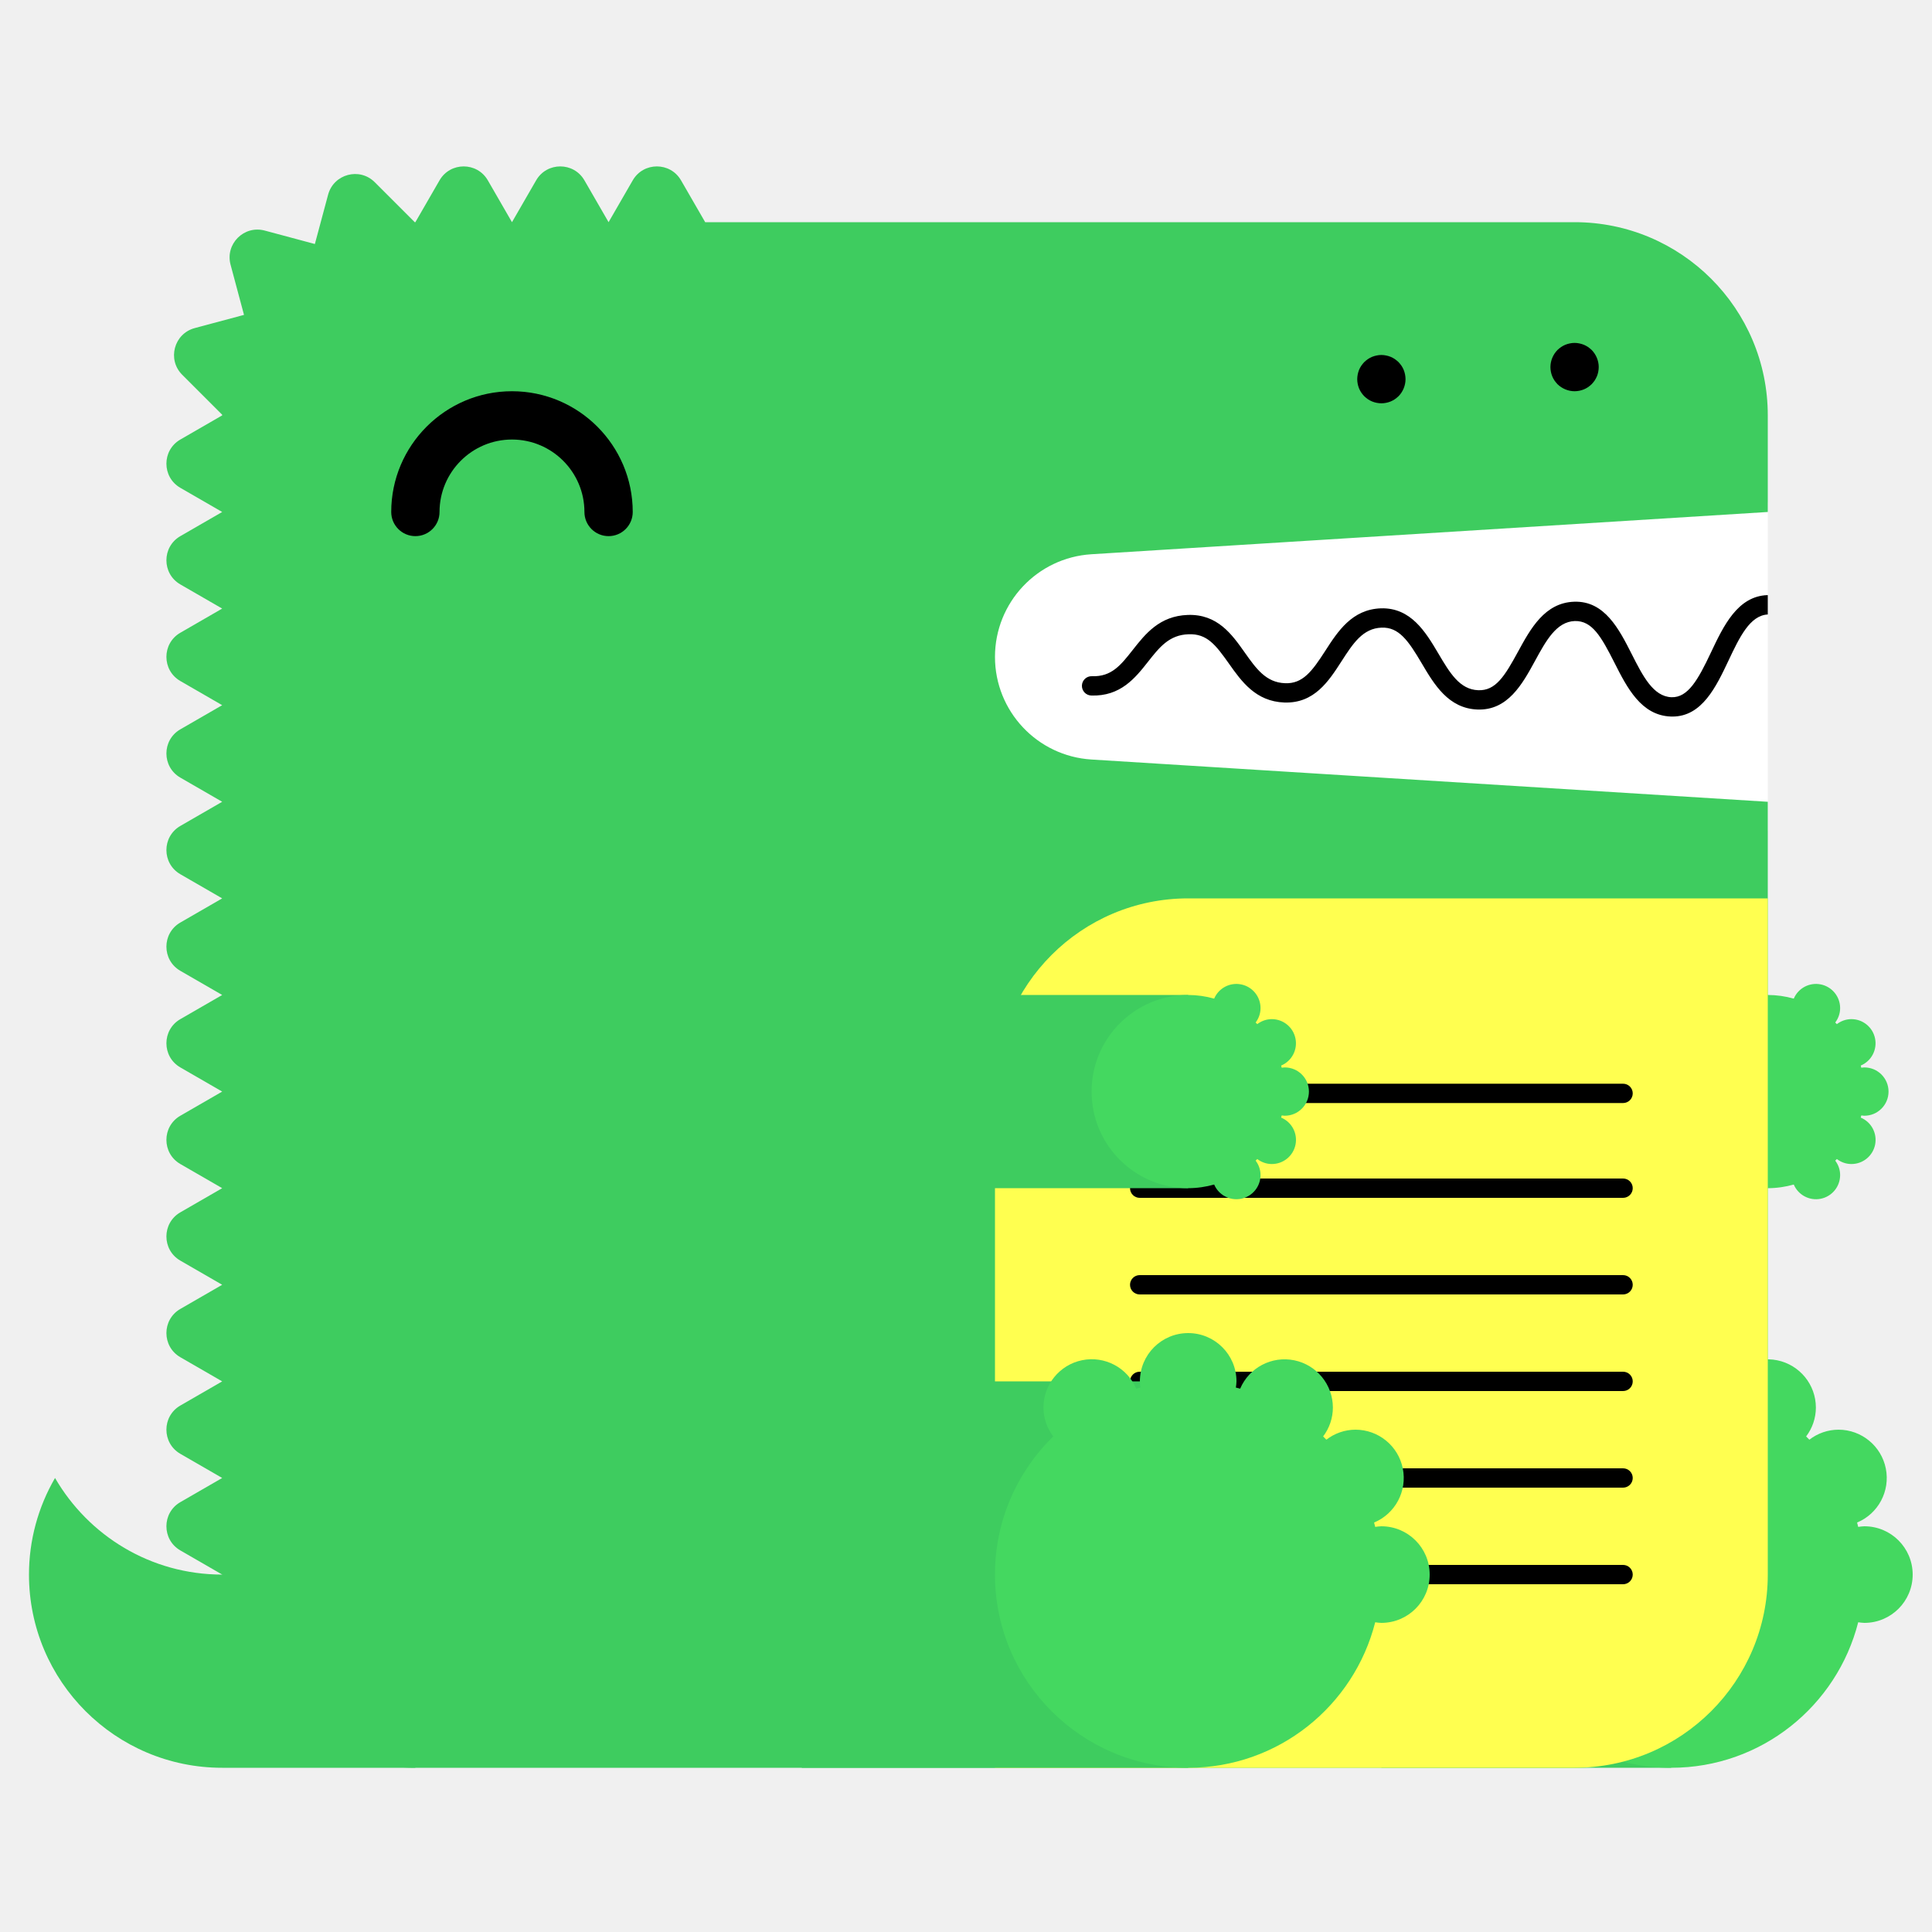
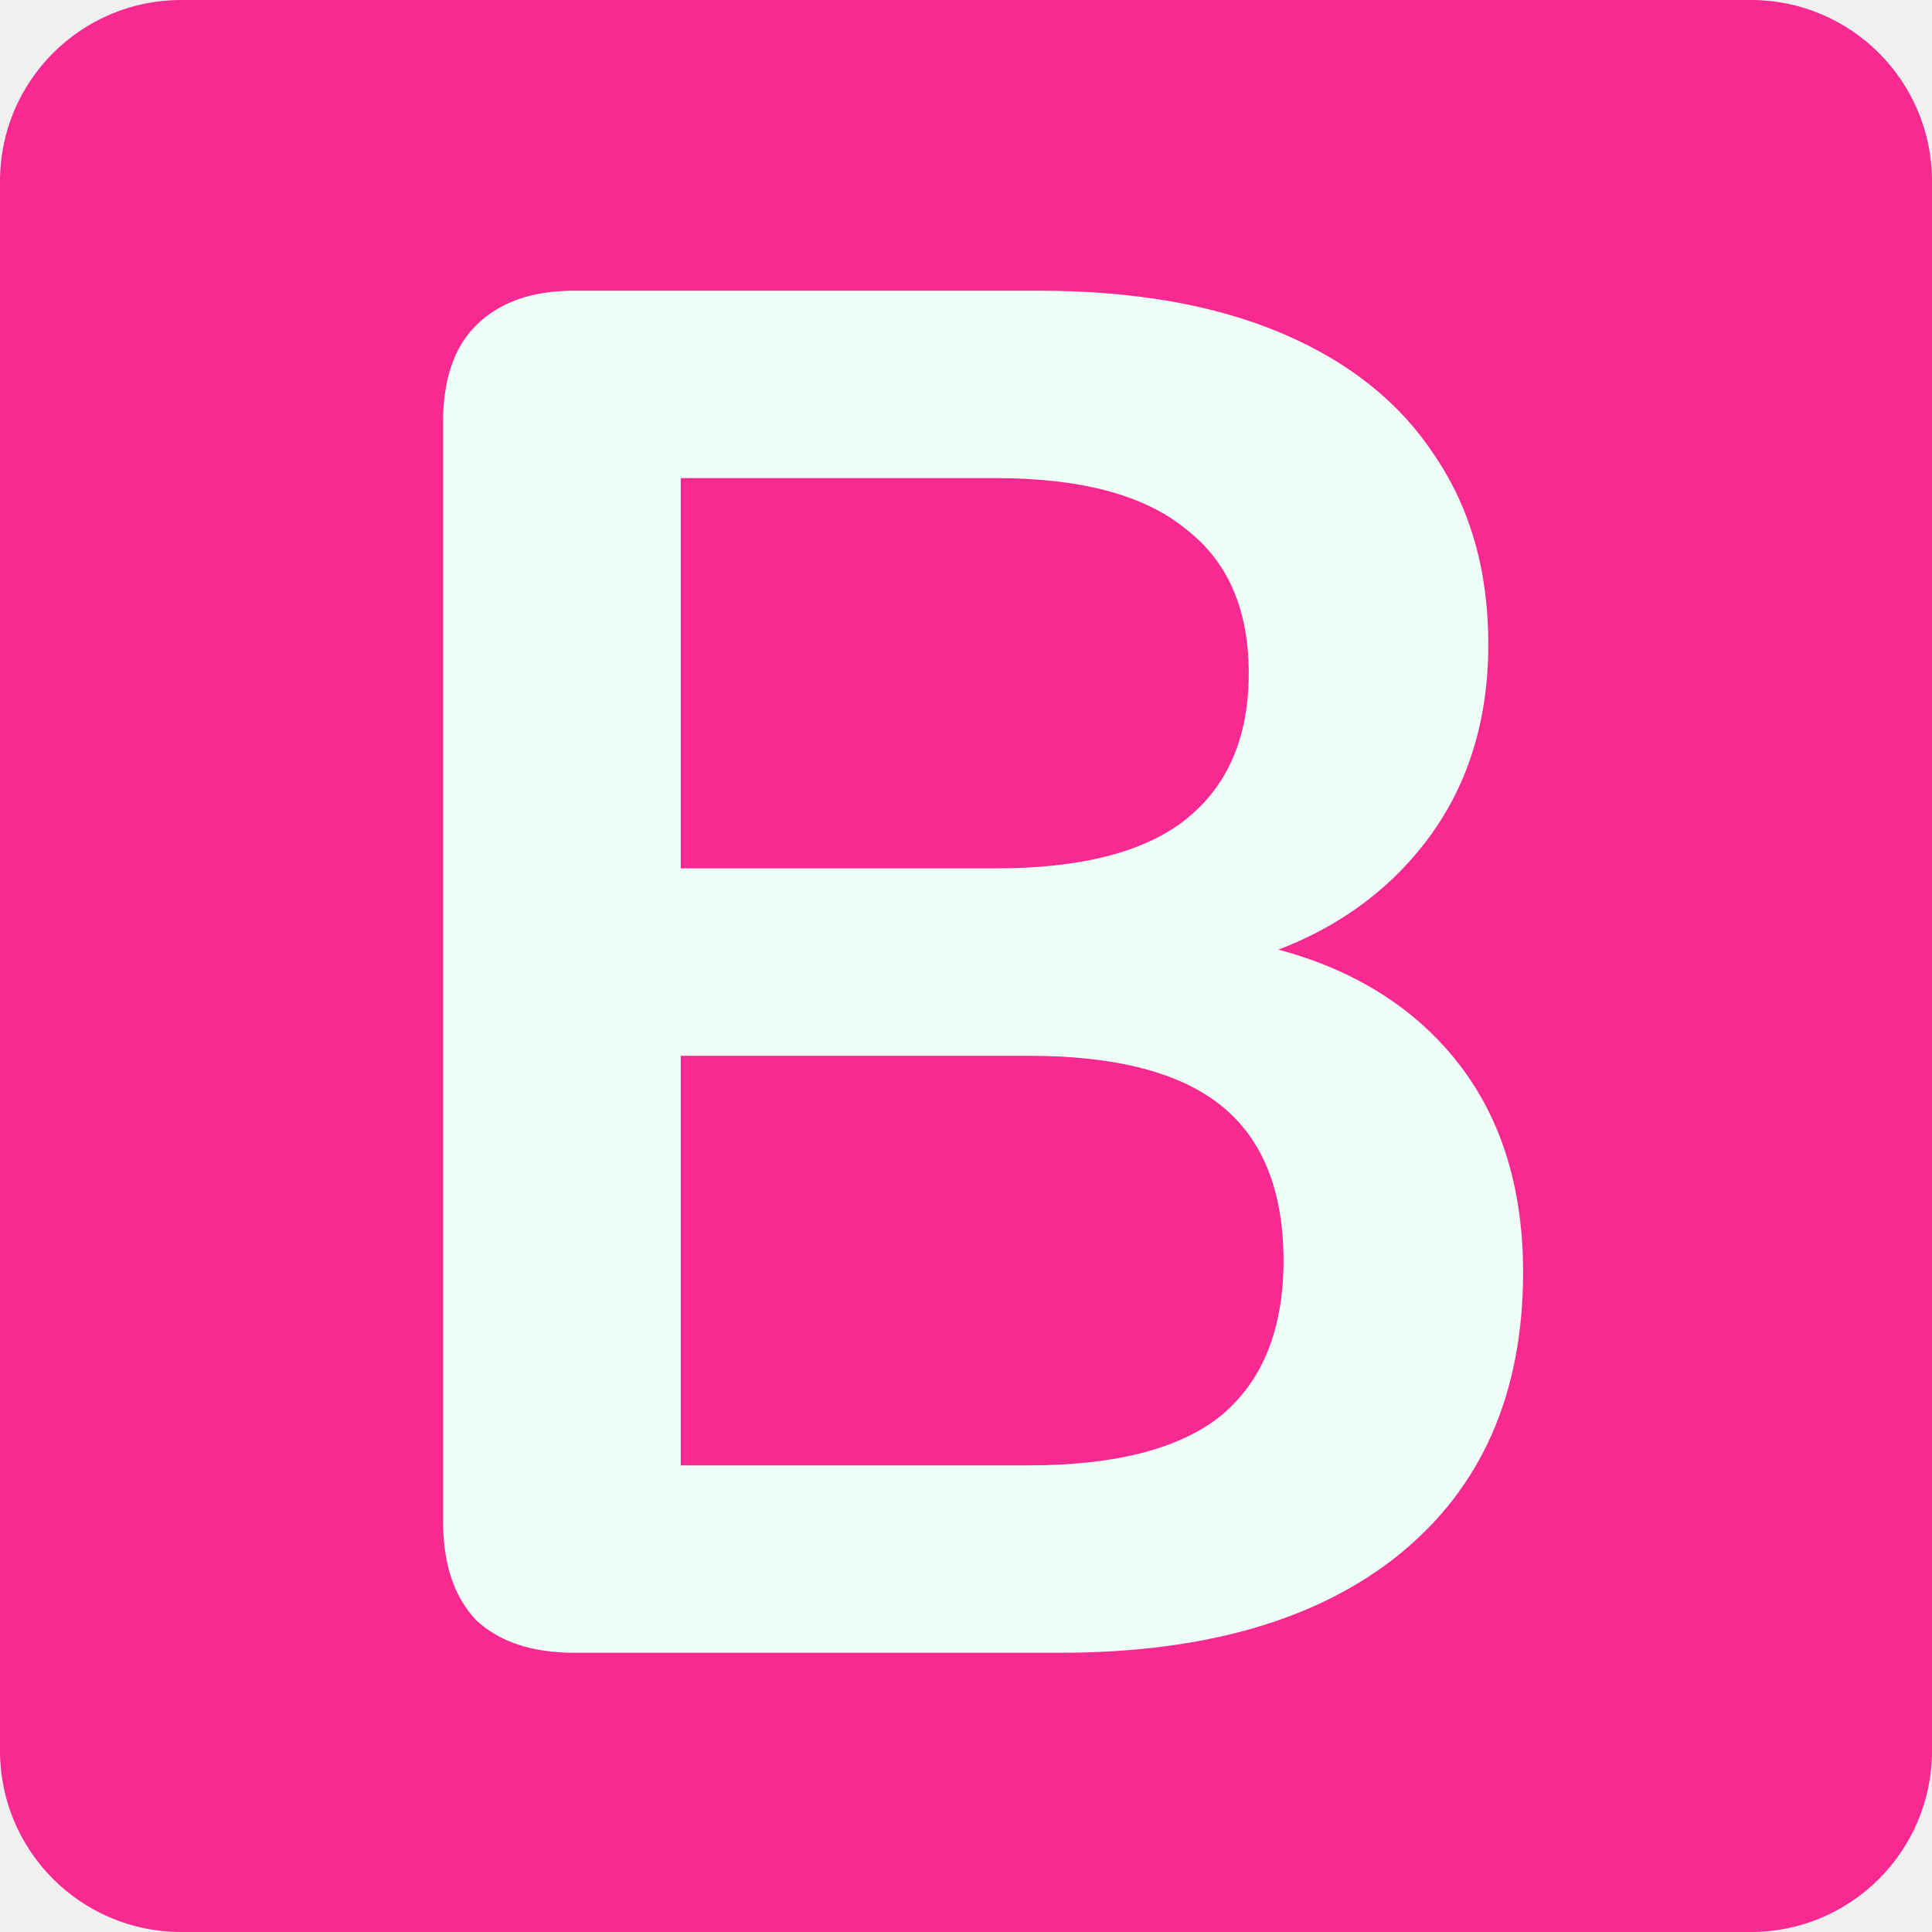
- <svg xmlns="http://www.w3.org/2000/svg" width="200" height="200" viewBox="0 0 200 200">
-   <g fill="none" fill-rule="evenodd">
-     <path fill="#FFF" d="M99 52h84v34H99z" />
-     <path d="M23 163c-7.398 0-13.843-4.027-17.303-10A19.886 19.886 0 0 0 3 163c0 11.046 8.954 20 20 20h20v-20H23z" fill="#3ECC5F" />
-     <path d="M112.98 57.376L183 53V43c0-11.046-8.954-20-20-20H73l-2.5-4.33c-1.112-1.925-3.889-1.925-5 0L63 23l-2.5-4.33c-1.111-1.925-3.889-1.925-5 0L53 23l-2.5-4.33c-1.111-1.925-3.889-1.925-5 0L43 23c-.022 0-.042.003-.065.003l-4.142-4.141c-1.57-1.571-4.252-.853-4.828 1.294l-1.369 5.104-5.192-1.392c-2.148-.575-4.111 1.389-3.535 3.536l1.39 5.193-5.102 1.367c-2.148.576-2.867 3.259-1.296 4.83l4.142 4.142c0 .021-.003.042-.003.064l-4.33 2.5c-1.925 1.111-1.925 3.889 0 5L23 53l-4.33 2.5c-1.925 1.111-1.925 3.889 0 5L23 63l-4.33 2.5c-1.925 1.111-1.925 3.889 0 5L23 73l-4.33 2.5c-1.925 1.111-1.925 3.889 0 5L23 83l-4.33 2.5c-1.925 1.111-1.925 3.889 0 5L23 93l-4.33 2.5c-1.925 1.111-1.925 3.889 0 5L23 103l-4.33 2.5c-1.925 1.111-1.925 3.889 0 5L23 113l-4.33 2.5c-1.925 1.111-1.925 3.889 0 5L23 123l-4.33 2.5c-1.925 1.111-1.925 3.889 0 5L23 133l-4.33 2.5c-1.925 1.111-1.925 3.889 0 5L23 143l-4.33 2.5c-1.925 1.111-1.925 3.889 0 5L23 153l-4.33 2.5c-1.925 1.111-1.925 3.889 0 5L23 163c0 11.046 8.954 20 20 20h120c11.046 0 20-8.954 20-20V83l-70.02-4.376A10.645 10.645 0 0 1 103 68c0-5.621 4.37-10.273 9.98-10.624" fill="#3ECC5F" />
-     <path fill="#3ECC5F" d="M143 183h30v-40h-30z" />
-     <path d="M193 158c-.219 0-.428.037-.639.064-.038-.15-.074-.301-.116-.451A5 5 0 0 0 190.32 148a4.96 4.96 0 0 0-3.016 1.036 26.531 26.531 0 0 0-.335-.336 4.955 4.955 0 0 0 1.011-2.987 5 5 0 0 0-9.599-1.959c-.148-.042-.297-.077-.445-.115.027-.211.064-.42.064-.639a5 5 0 0 0-5-5 5 5 0 0 0-5 5c0 .219.037.428.064.639-.148.038-.297.073-.445.115a4.998 4.998 0 0 0-9.599 1.959c0 1.125.384 2.151 1.011 2.987-3.717 3.632-6.031 8.693-6.031 14.3 0 11.046 8.954 20 20 20 9.339 0 17.16-6.41 19.361-15.064.211.027.42.064.639.064a5 5 0 0 0 5-5 5 5 0 0 0-5-5" fill="#44D860" />
-     <path fill="#3ECC5F" d="M153 123h30v-20h-30z" />
-     <path d="M193 115.5a2.5 2.5 0 1 0 0-5c-.109 0-.214.019-.319.032-.02-.075-.037-.15-.058-.225a2.501 2.501 0 0 0-.963-4.807c-.569 0-1.088.197-1.508.518a6.653 6.653 0 0 0-.168-.168c.314-.417.506-.931.506-1.494a2.5 2.5 0 0 0-4.8-.979A9.987 9.987 0 0 0 183 103c-5.522 0-10 4.478-10 10s4.478 10 10 10c.934 0 1.833-.138 2.69-.377a2.5 2.5 0 0 0 4.8-.979c0-.563-.192-1.077-.506-1.494.057-.055.113-.111.168-.168.42.321.939.518 1.508.518a2.5 2.5 0 0 0 .963-4.807c.021-.074.038-.15.058-.225.105.013.21.032.319.032" fill="#44D860" />
-     <path d="M63 55.5a2.5 2.5 0 0 1-2.5-2.5c0-4.136-3.364-7.5-7.5-7.5s-7.5 3.364-7.5 7.5a2.5 2.5 0 1 1-5 0c0-6.893 5.607-12.5 12.5-12.5S65.5 46.107 65.5 53a2.5 2.5 0 0 1-2.5 2.5" fill="#000" />
-     <path d="M103 183h60c11.046 0 20-8.954 20-20V93h-60c-11.046 0-20 8.954-20 20v70z" fill="#FFFF50" />
-     <path d="M168.02 124h-50.04a1 1 0 1 1 0-2h50.04a1 1 0 1 1 0 2m0 20h-50.04a1 1 0 1 1 0-2h50.04a1 1 0 1 1 0 2m0 20h-50.04a1 1 0 1 1 0-2h50.04a1 1 0 1 1 0 2m0-49.814h-50.04a1 1 0 1 1 0-2h50.04a1 1 0 1 1 0 2m0 19.814h-50.04a1 1 0 1 1 0-2h50.04a1 1 0 1 1 0 2m0 20h-50.04a1 1 0 1 1 0-2h50.04a1 1 0 1 1 0 2M183 61.611c-.012 0-.022-.006-.034-.005-3.09.105-4.552 3.196-5.842 5.923-1.346 2.85-2.387 4.703-4.093 4.647-1.889-.068-2.969-2.202-4.113-4.46-1.314-2.594-2.814-5.536-5.963-5.426-3.046.104-4.513 2.794-5.807 5.167-1.377 2.528-2.314 4.065-4.121 3.994-1.927-.07-2.951-1.805-4.136-3.813-1.321-2.236-2.848-4.75-5.936-4.664-2.994.103-4.465 2.385-5.763 4.4-1.373 2.13-2.335 3.428-4.165 3.351-1.973-.07-2.992-1.51-4.171-3.177-1.324-1.873-2.816-3.993-5.895-3.89-2.928.1-4.399 1.97-5.696 3.618-1.232 1.564-2.194 2.802-4.229 2.724a1 1 0 0 0-.072 2c3.017.101 4.545-1.8 5.872-3.487 1.177-1.496 2.193-2.787 4.193-2.855 1.926-.082 2.829 1.115 4.195 3.045 1.297 1.834 2.769 3.914 5.731 4.021 3.103.104 4.596-2.215 5.918-4.267 1.182-1.834 2.202-3.417 4.15-3.484 1.793-.067 2.769 1.35 4.145 3.681 1.297 2.197 2.766 4.686 5.787 4.796 3.125.108 4.634-2.62 5.949-5.035 1.139-2.088 2.214-4.06 4.119-4.126 1.793-.042 2.728 1.595 4.111 4.33 1.292 2.553 2.757 5.445 5.825 5.556l.169.003c3.064 0 4.518-3.075 5.805-5.794 1.139-2.41 2.217-4.68 4.067-4.773v-2z" fill="#000" />
-     <path fill="#3ECC5F" d="M83 183h40v-40H83z" />
-     <path d="M143 158c-.219 0-.428.037-.639.064-.038-.15-.074-.301-.116-.451A5 5 0 0 0 140.32 148a4.96 4.96 0 0 0-3.016 1.036 26.531 26.531 0 0 0-.335-.336 4.955 4.955 0 0 0 1.011-2.987 5 5 0 0 0-9.599-1.959c-.148-.042-.297-.077-.445-.115.027-.211.064-.42.064-.639a5 5 0 0 0-5-5 5 5 0 0 0-5 5c0 .219.037.428.064.639-.148.038-.297.073-.445.115a4.998 4.998 0 0 0-9.599 1.959c0 1.125.384 2.151 1.011 2.987-3.717 3.632-6.031 8.693-6.031 14.3 0 11.046 8.954 20 20 20 9.339 0 17.16-6.41 19.361-15.064.211.027.42.064.639.064a5 5 0 0 0 5-5 5 5 0 0 0-5-5" fill="#44D860" />
-     <path fill="#3ECC5F" d="M83 123h40v-20H83z" />
-     <path d="M133 115.5a2.5 2.5 0 1 0 0-5c-.109 0-.214.019-.319.032-.02-.075-.037-.15-.058-.225a2.501 2.501 0 0 0-.963-4.807c-.569 0-1.088.197-1.508.518a6.653 6.653 0 0 0-.168-.168c.314-.417.506-.931.506-1.494a2.5 2.5 0 0 0-4.8-.979A9.987 9.987 0 0 0 123 103c-5.522 0-10 4.478-10 10s4.478 10 10 10c.934 0 1.833-.138 2.69-.377a2.5 2.5 0 0 0 4.8-.979c0-.563-.192-1.077-.506-1.494.057-.055.113-.111.168-.168.42.321.939.518 1.508.518a2.5 2.5 0 0 0 .963-4.807c.021-.074.038-.15.058-.225.105.013.21.032.319.032" fill="#44D860" />
-     <path d="M143 41.75c-.16 0-.33-.02-.49-.05a2.52 2.52 0 0 1-.47-.14c-.15-.06-.29-.14-.431-.23-.13-.09-.259-.2-.38-.31-.109-.12-.219-.24-.309-.38s-.17-.28-.231-.43a2.619 2.619 0 0 1-.189-.96c0-.16.02-.33.05-.49.03-.16.08-.31.139-.47.061-.15.141-.29.231-.43.09-.13.2-.26.309-.38.121-.11.25-.22.38-.31.141-.09.281-.17.431-.23.149-.06.31-.11.47-.14.32-.07.65-.07.98 0 .159.03.32.08.47.14.149.06.29.14.43.23.13.09.259.2.38.31.11.12.22.25.31.38.09.14.17.28.23.43.06.16.11.31.14.47.029.16.05.33.05.49 0 .66-.271 1.31-.73 1.77-.121.11-.25.22-.38.31-.14.09-.281.17-.43.23a2.565 2.565 0 0 1-.96.19m20-1.25c-.66 0-1.3-.27-1.771-.73a3.802 3.802 0 0 1-.309-.38c-.09-.14-.17-.28-.231-.43a2.619 2.619 0 0 1-.189-.96c0-.66.27-1.3.729-1.77.121-.11.25-.22.38-.31.141-.09.281-.17.431-.23.149-.06.31-.11.47-.14.32-.07.66-.07.98 0 .159.03.32.08.47.14.149.06.29.14.43.23.13.09.259.2.38.31.459.47.73 1.11.73 1.77 0 .16-.021.33-.05.49-.03.16-.08.32-.14.47-.07.15-.14.29-.23.43-.09.13-.2.26-.31.38-.121.11-.25.22-.38.31-.14.09-.281.17-.43.23a2.565 2.565 0 0 1-.96.19" fill="#000" />
-   </g>
+ <svg xmlns="http://www.w3.org/2000/svg" width="256" height="256" viewBox="0 0 256 256" fill="none">
+   <rect width="256" height="256" rx="24" fill="#F82A91" />
+   <path d="M76.12 219C70.488 219 66.136 217.549 63.064 214.648C60.163 211.576 58.712 207.224 58.712 201.592V55.928C58.712 50.296 60.163 46.029 63.064 43.128C66.136 40.056 70.488 38.52 76.12 38.52H137.56C150.189 38.52 160.941 40.397 169.816 44.152C178.691 47.907 185.432 53.283 190.04 60.28C194.819 67.277 197.208 75.64 197.208 85.368C197.208 96.291 194.051 105.507 187.736 113.016C181.421 120.525 172.803 125.56 161.88 128.12V124.28C174.509 126.157 184.323 130.936 191.32 138.616C198.317 146.296 201.816 156.28 201.816 168.568C201.816 184.611 196.355 197.069 185.432 205.944C174.68 214.648 159.661 219 140.376 219H76.12ZM90.2 194.168H136.28C147.885 194.168 156.419 191.949 161.88 187.512C167.341 182.904 170.072 176.077 170.072 167.032C170.072 157.816 167.341 150.989 161.88 146.552C156.419 142.115 147.885 139.896 136.28 139.896H90.2V194.168ZM90.2 115.064H131.928C143.192 115.064 151.555 112.931 157.016 108.664C162.648 104.227 165.464 97.741 165.464 89.208C165.464 80.675 162.648 74.275 157.016 70.008C151.555 65.571 143.192 63.352 131.928 63.352H90.2V115.064Z" fill="#EDFFF6" />
</svg>
